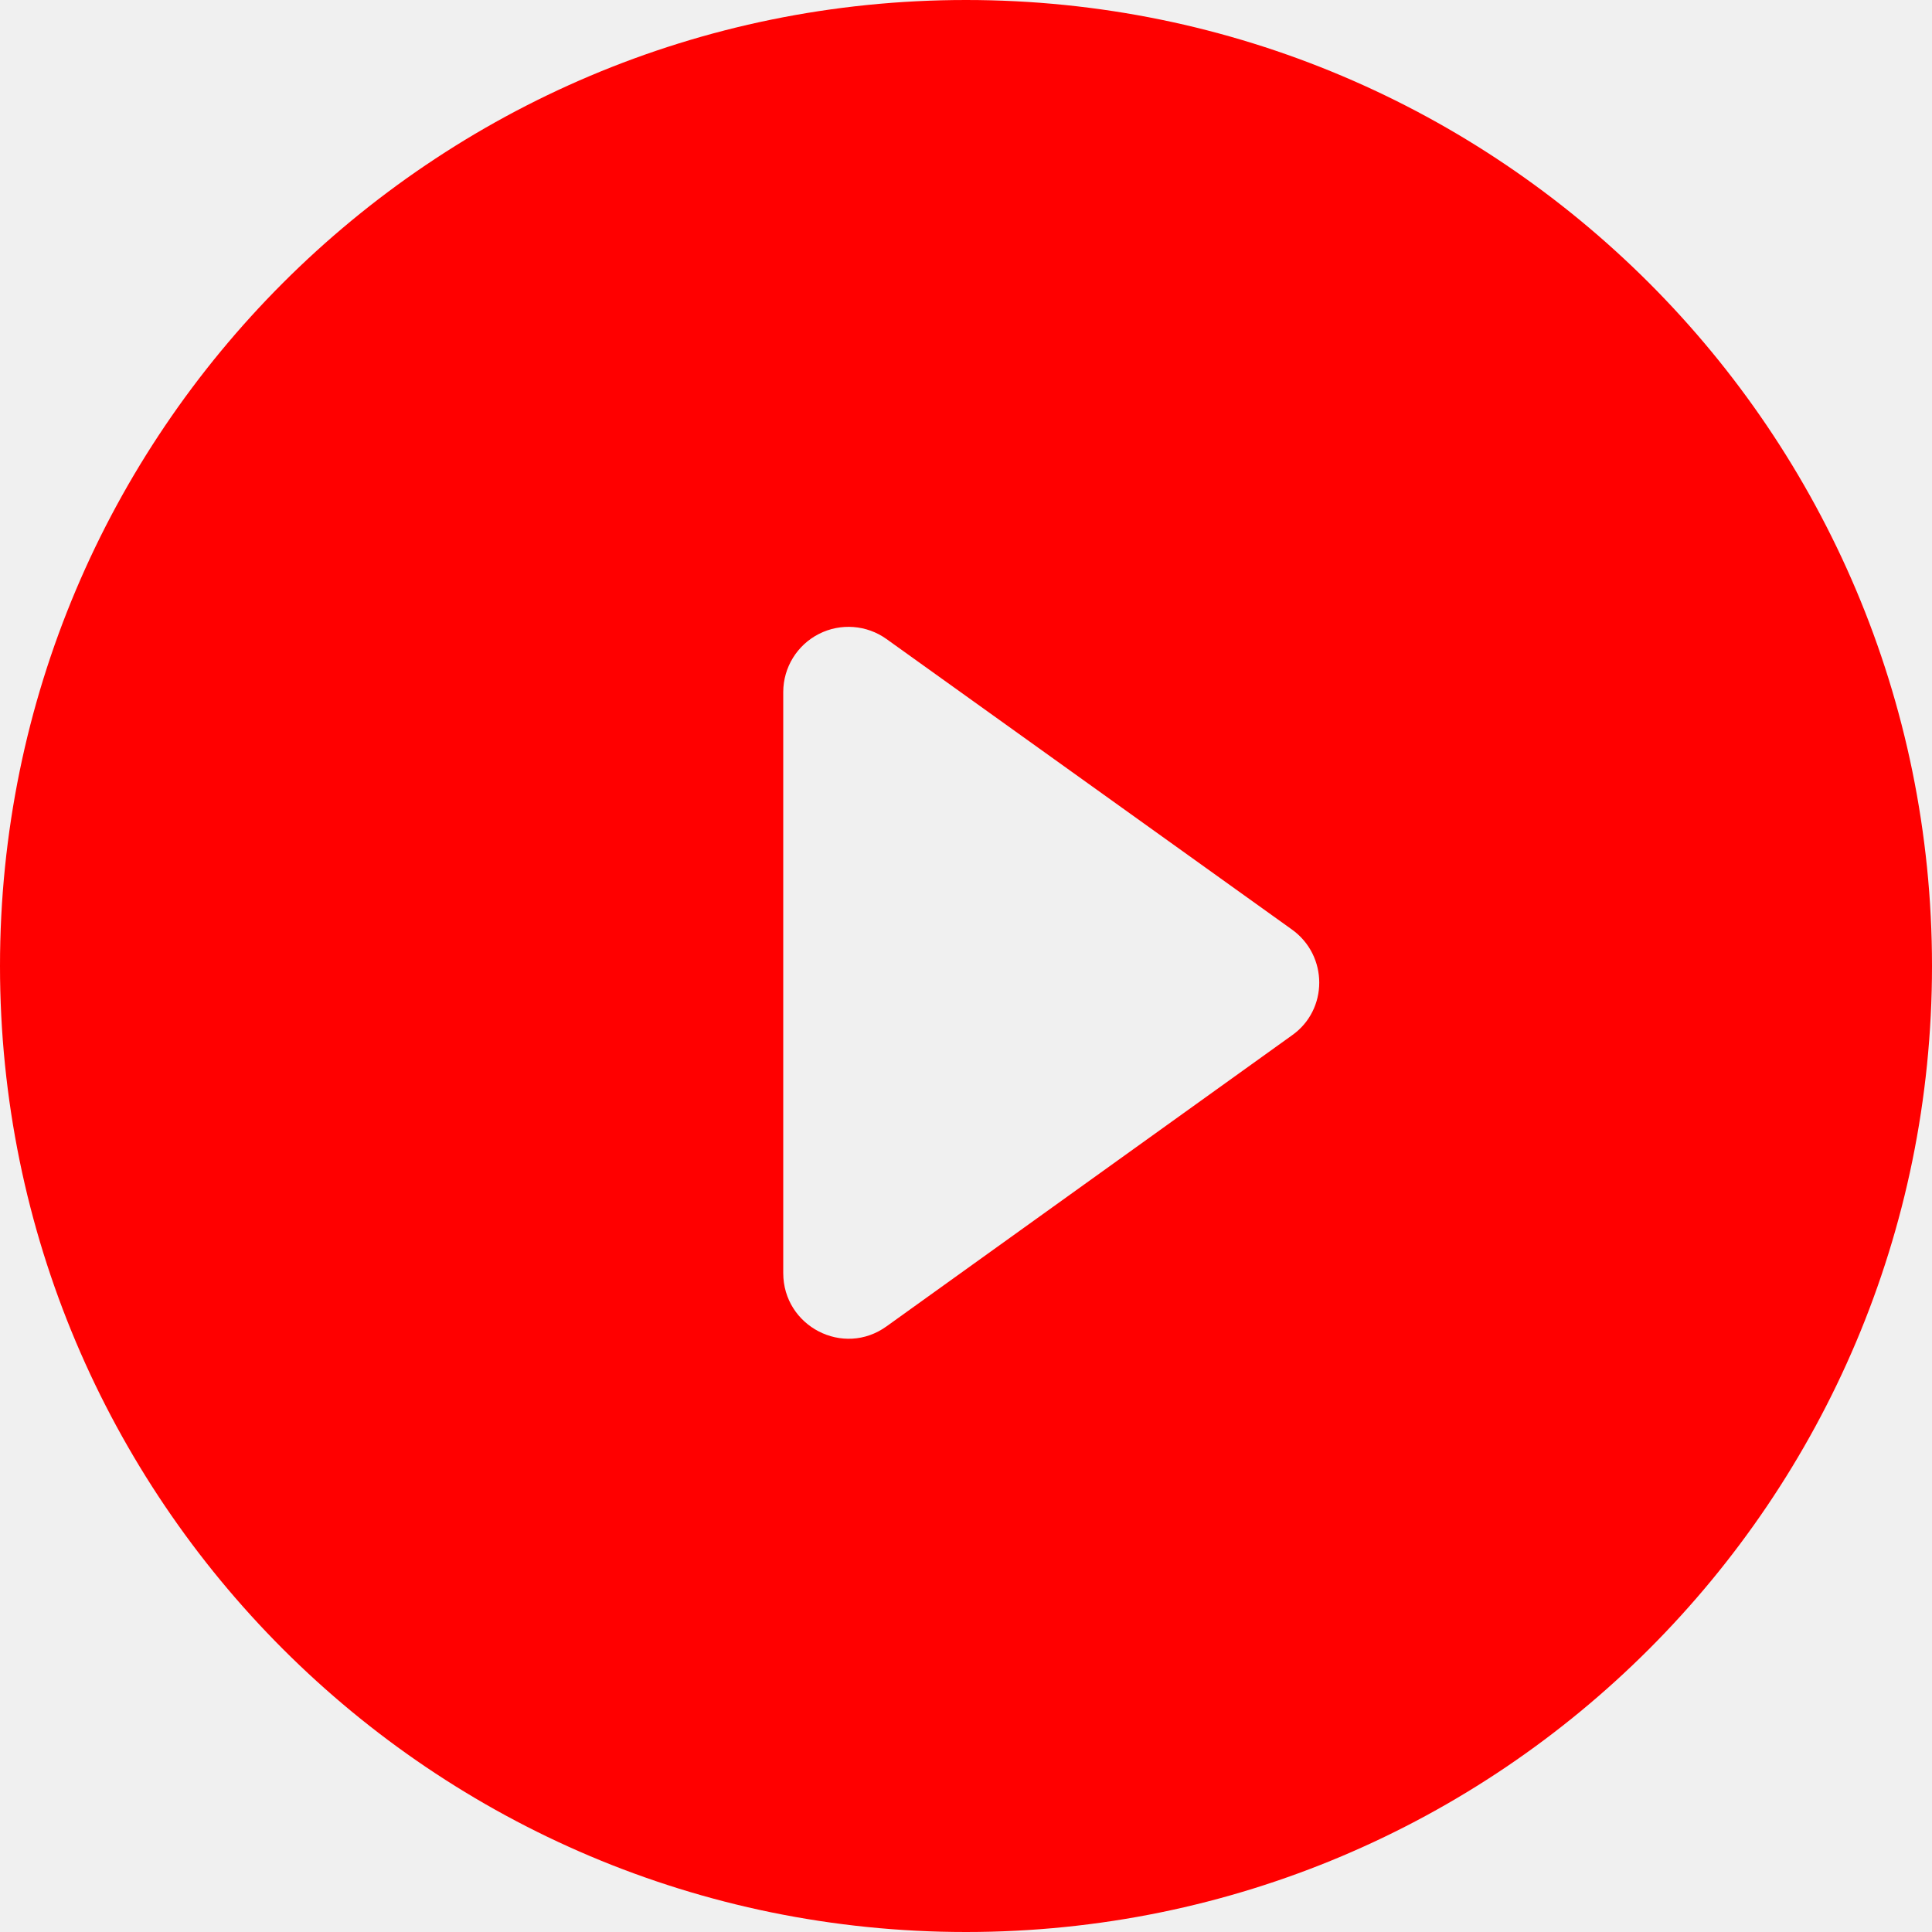
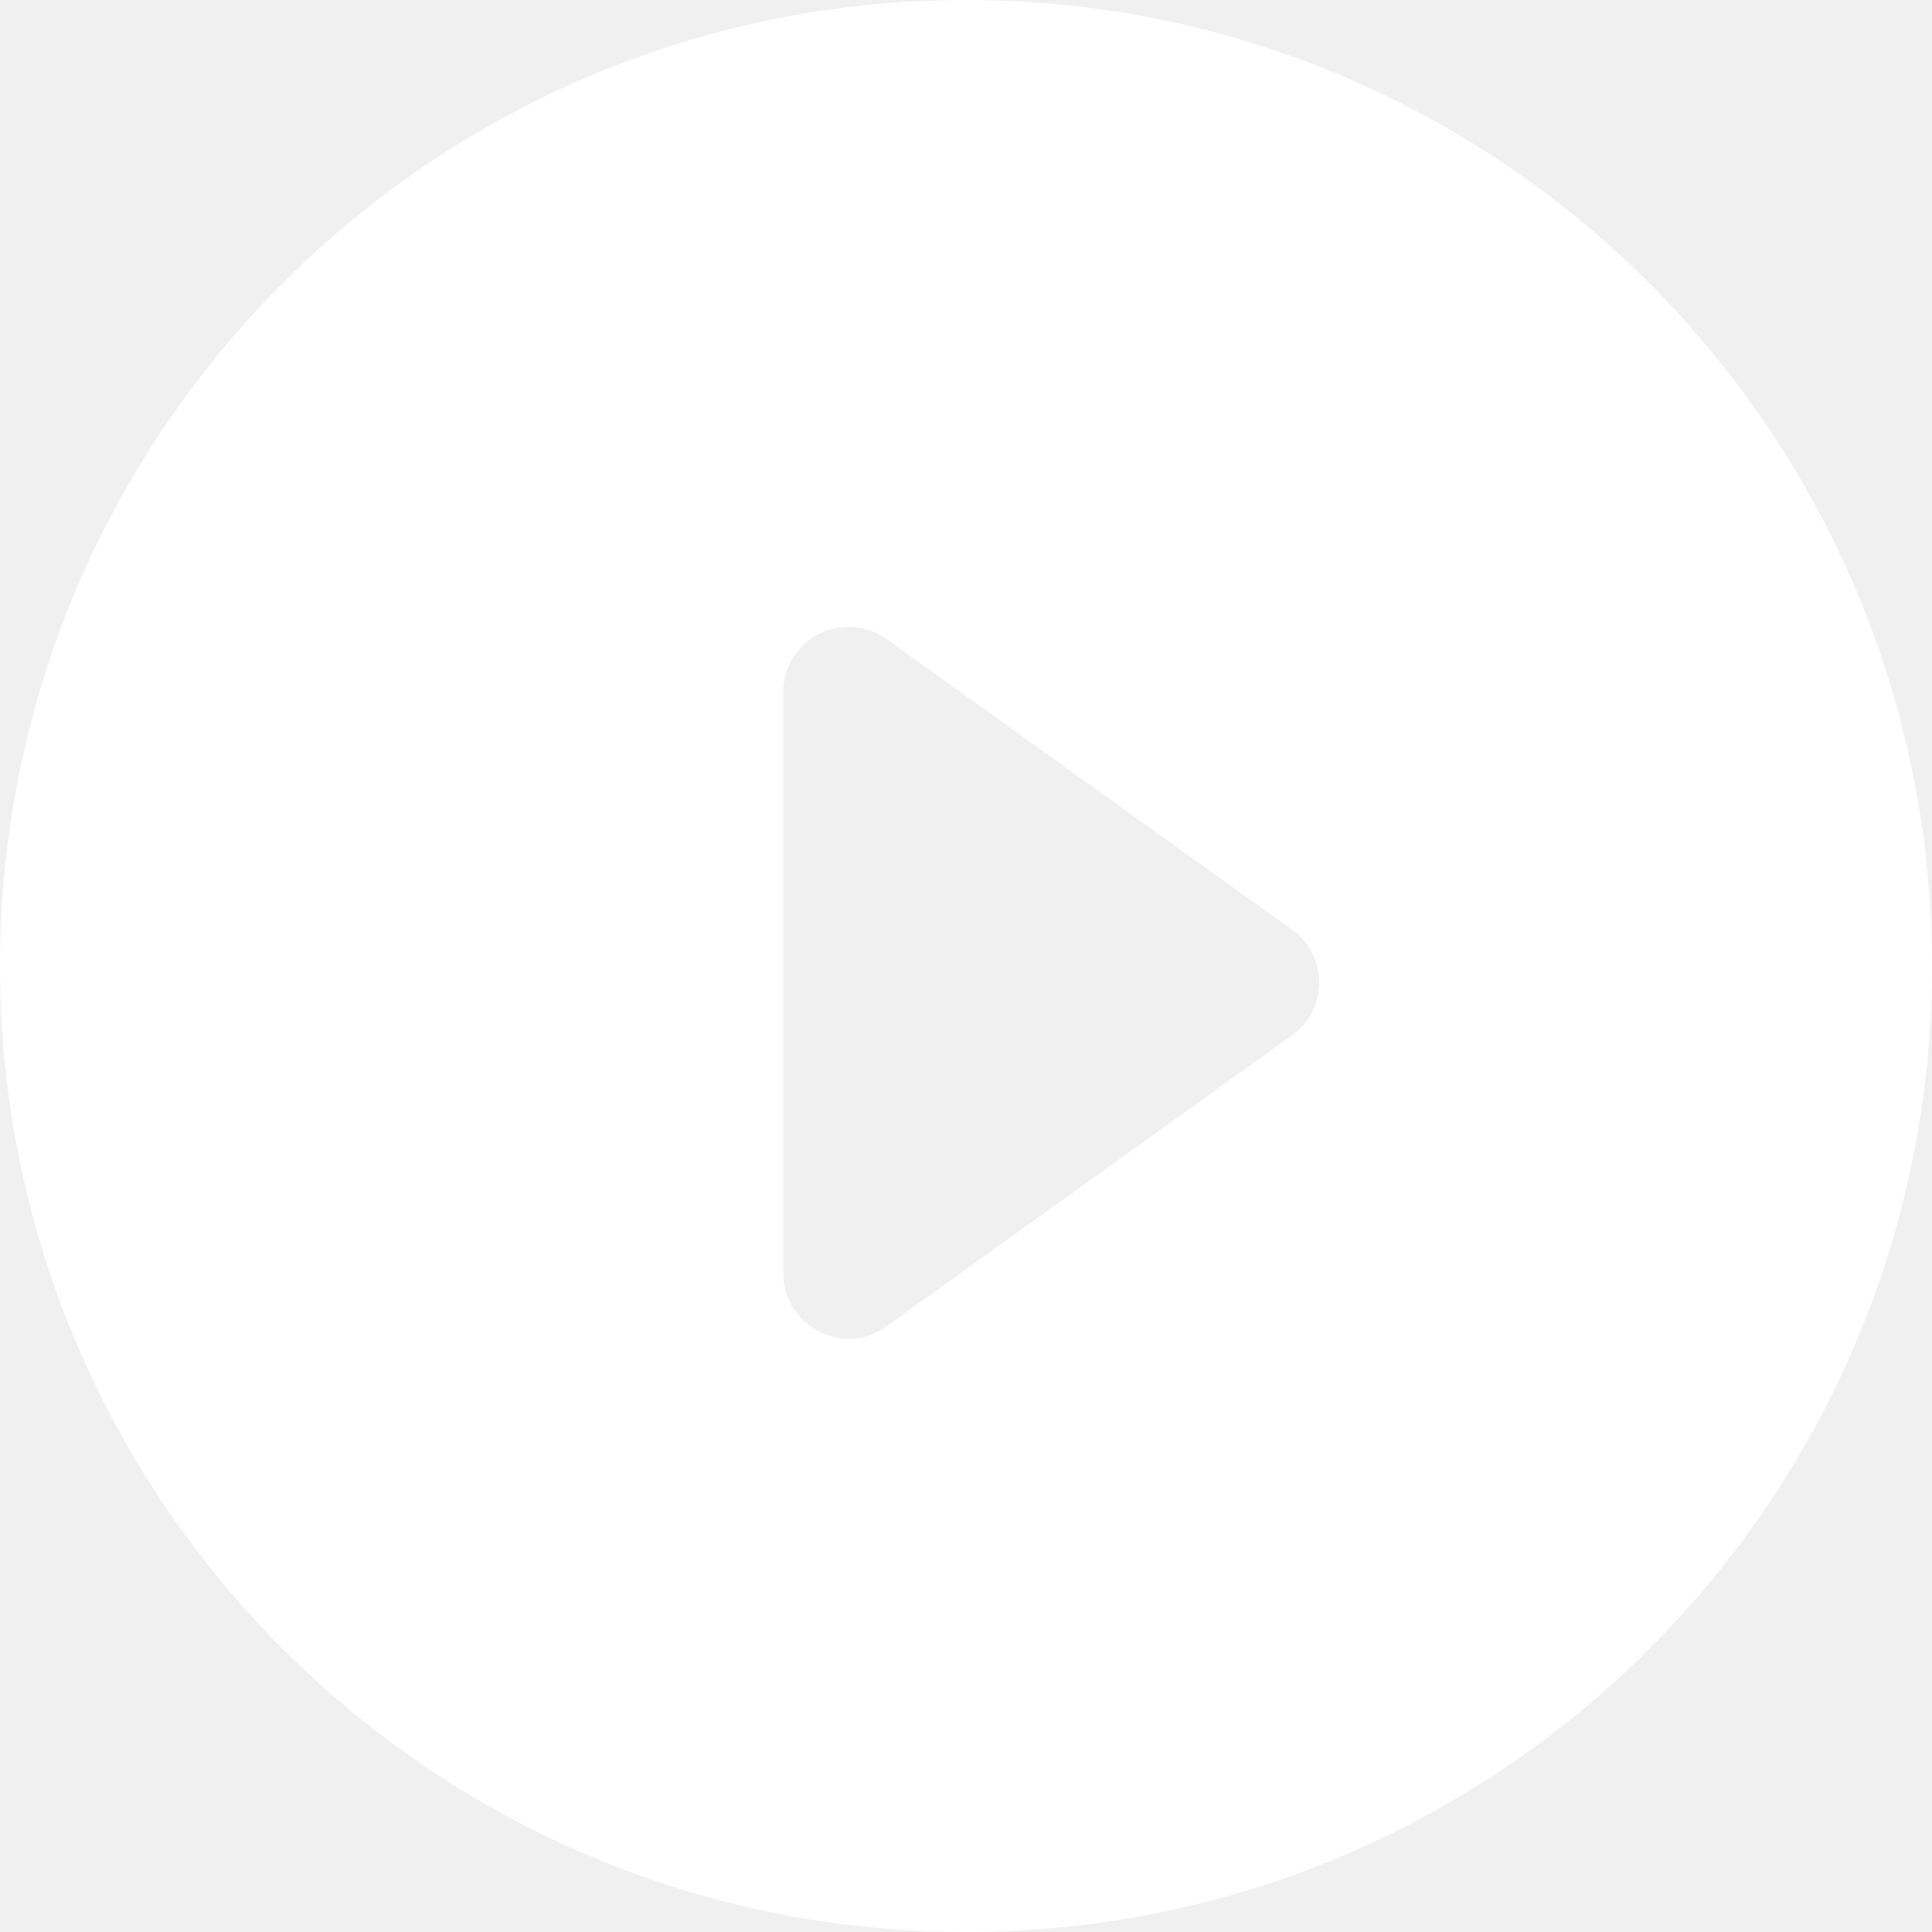
<svg xmlns="http://www.w3.org/2000/svg" width="37" height="37" fill="none">
-   <path fill-rule="evenodd" clip-rule="evenodd" d="M18.5 37a18.5 18.5 0 1 0 0-37 18.5 18.5 0 0 0 0 37Zm-1.52-24.76 7.76 5.56c.7.5.7 1.54 0 2.03l-7.76 5.57c-.83.6-1.98 0-1.98-1.02V13.25a1.25 1.25 0 0 1 1.98-1.01Z" fill="red" />
+   <path fill-rule="evenodd" clip-rule="evenodd" d="M18.5 37a18.5 18.5 0 1 0 0-37 18.5 18.5 0 0 0 0 37Zm-1.52-24.76 7.76 5.56c.7.5.7 1.54 0 2.03l-7.76 5.57c-.83.6-1.98 0-1.98-1.02V13.25a1.25 1.25 0 0 1 1.98-1.01Z" fill="white" />
</svg>
